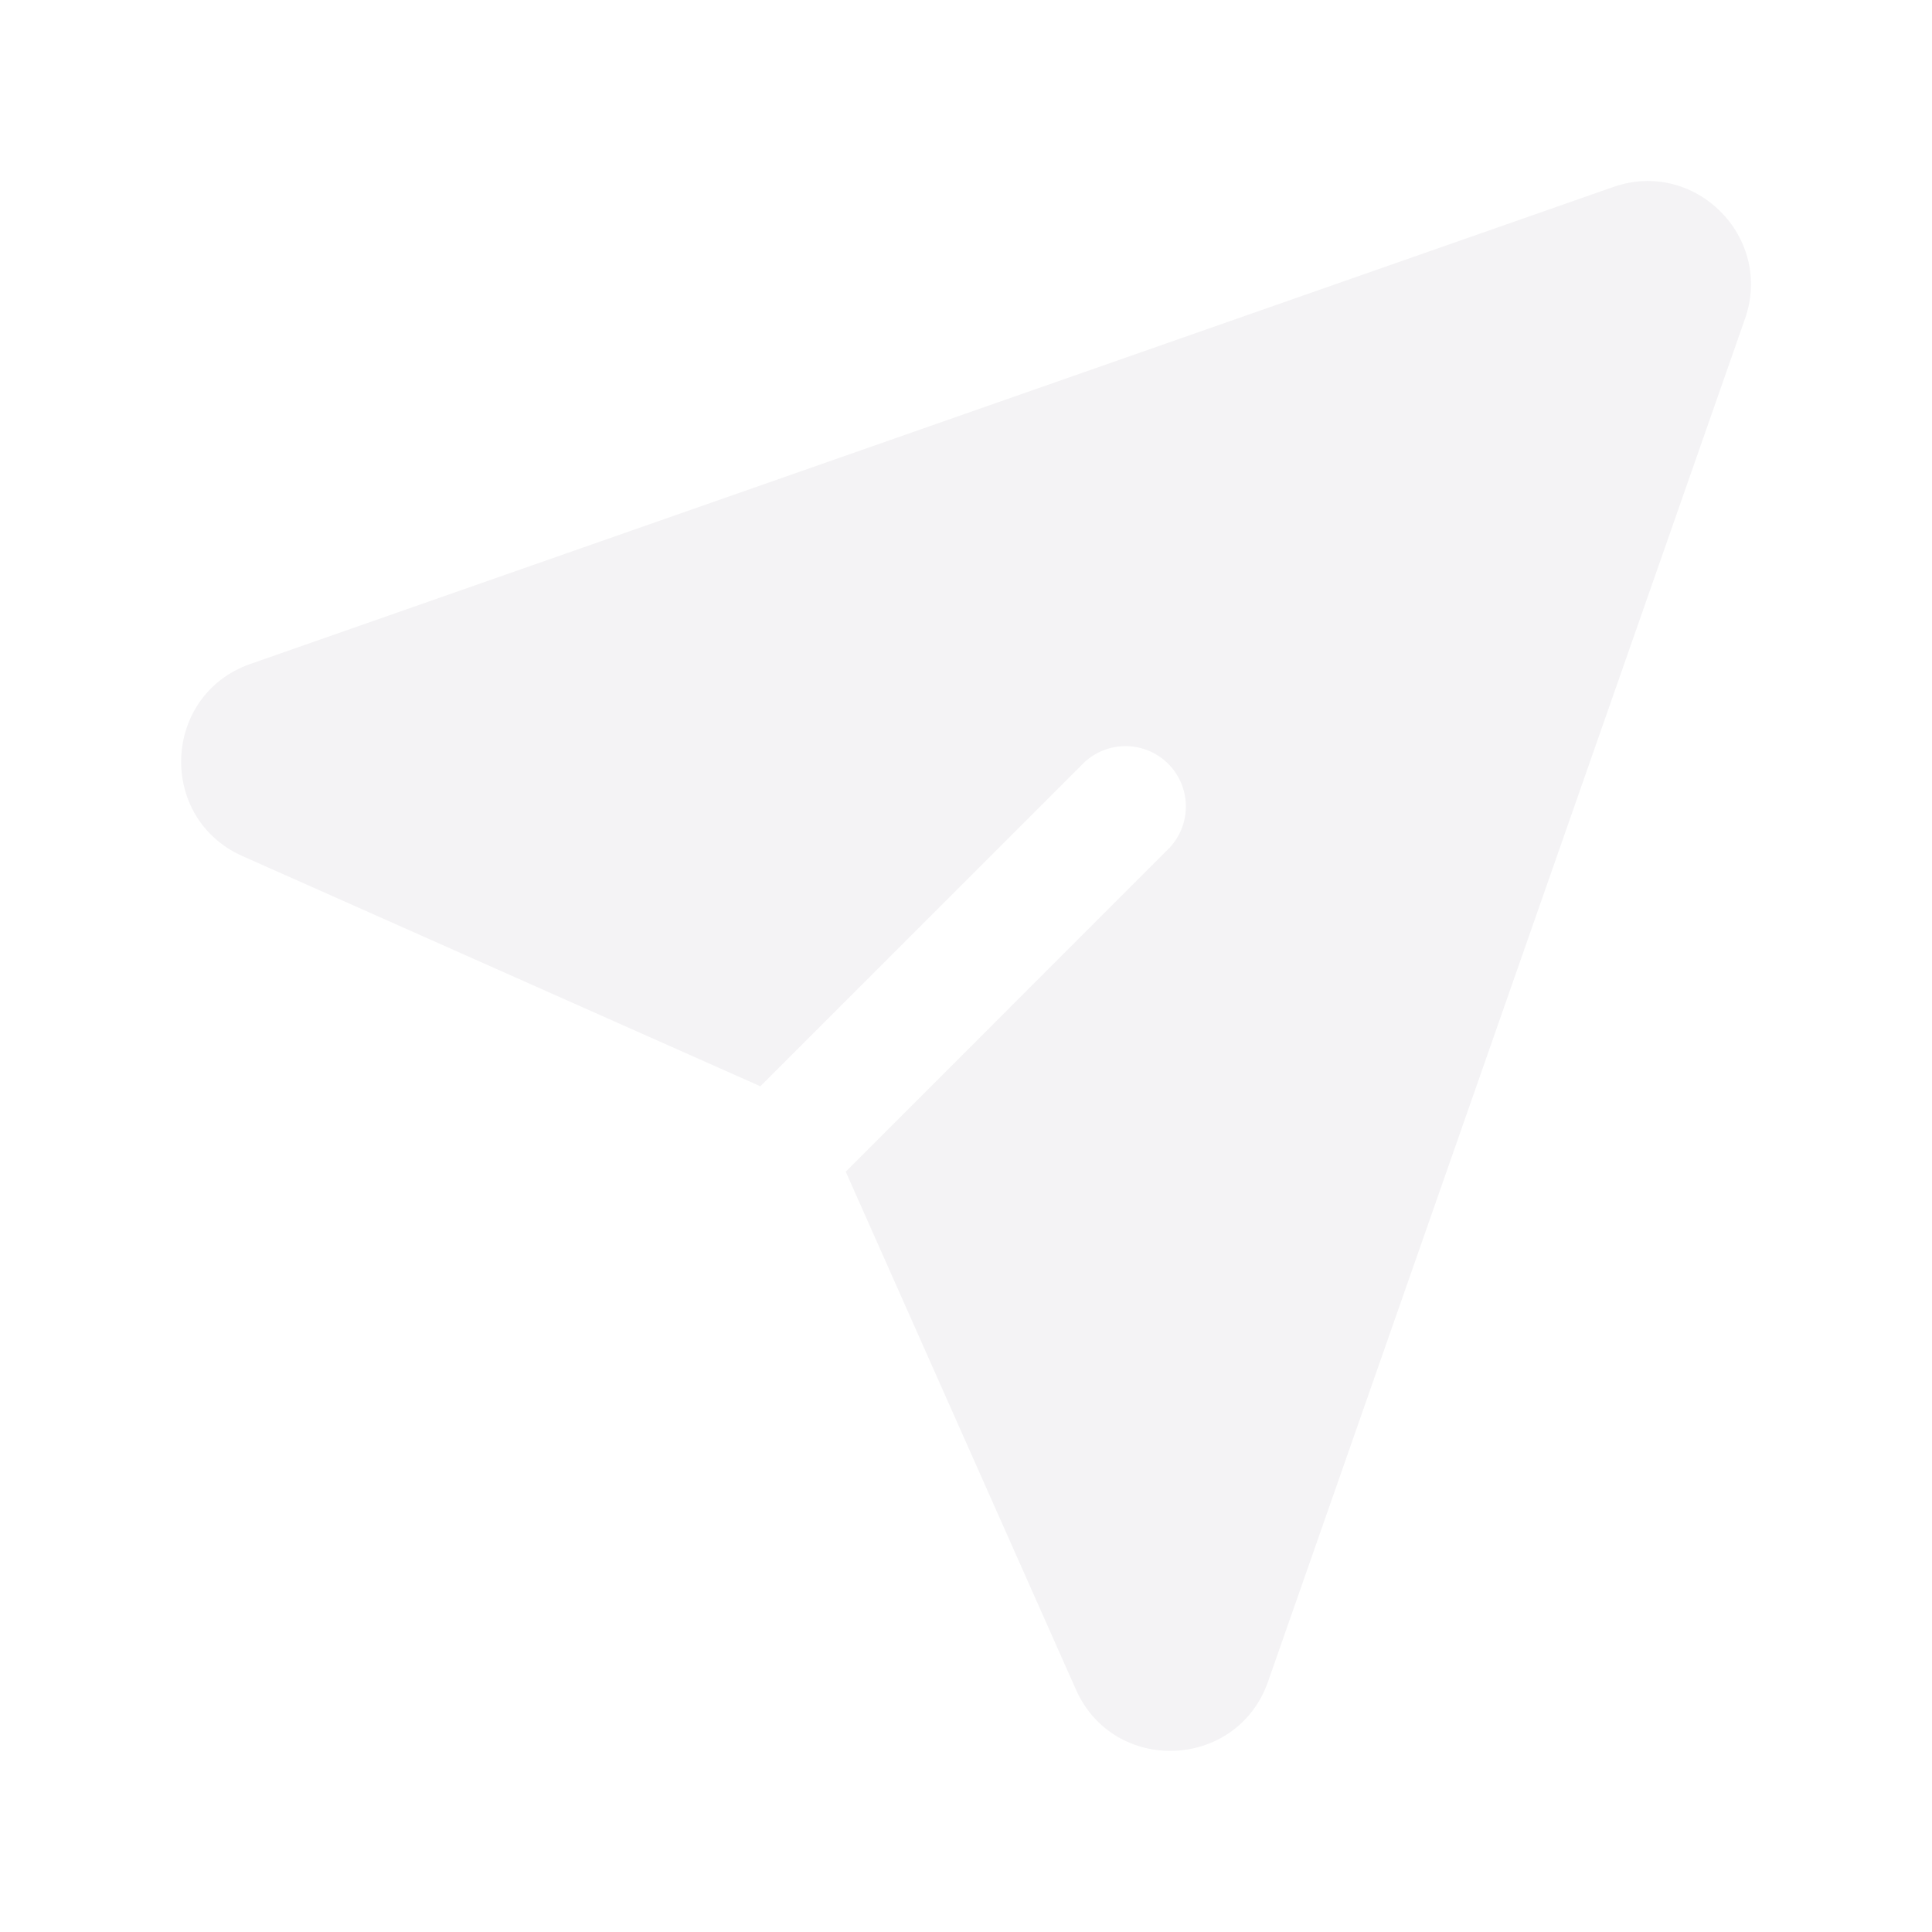
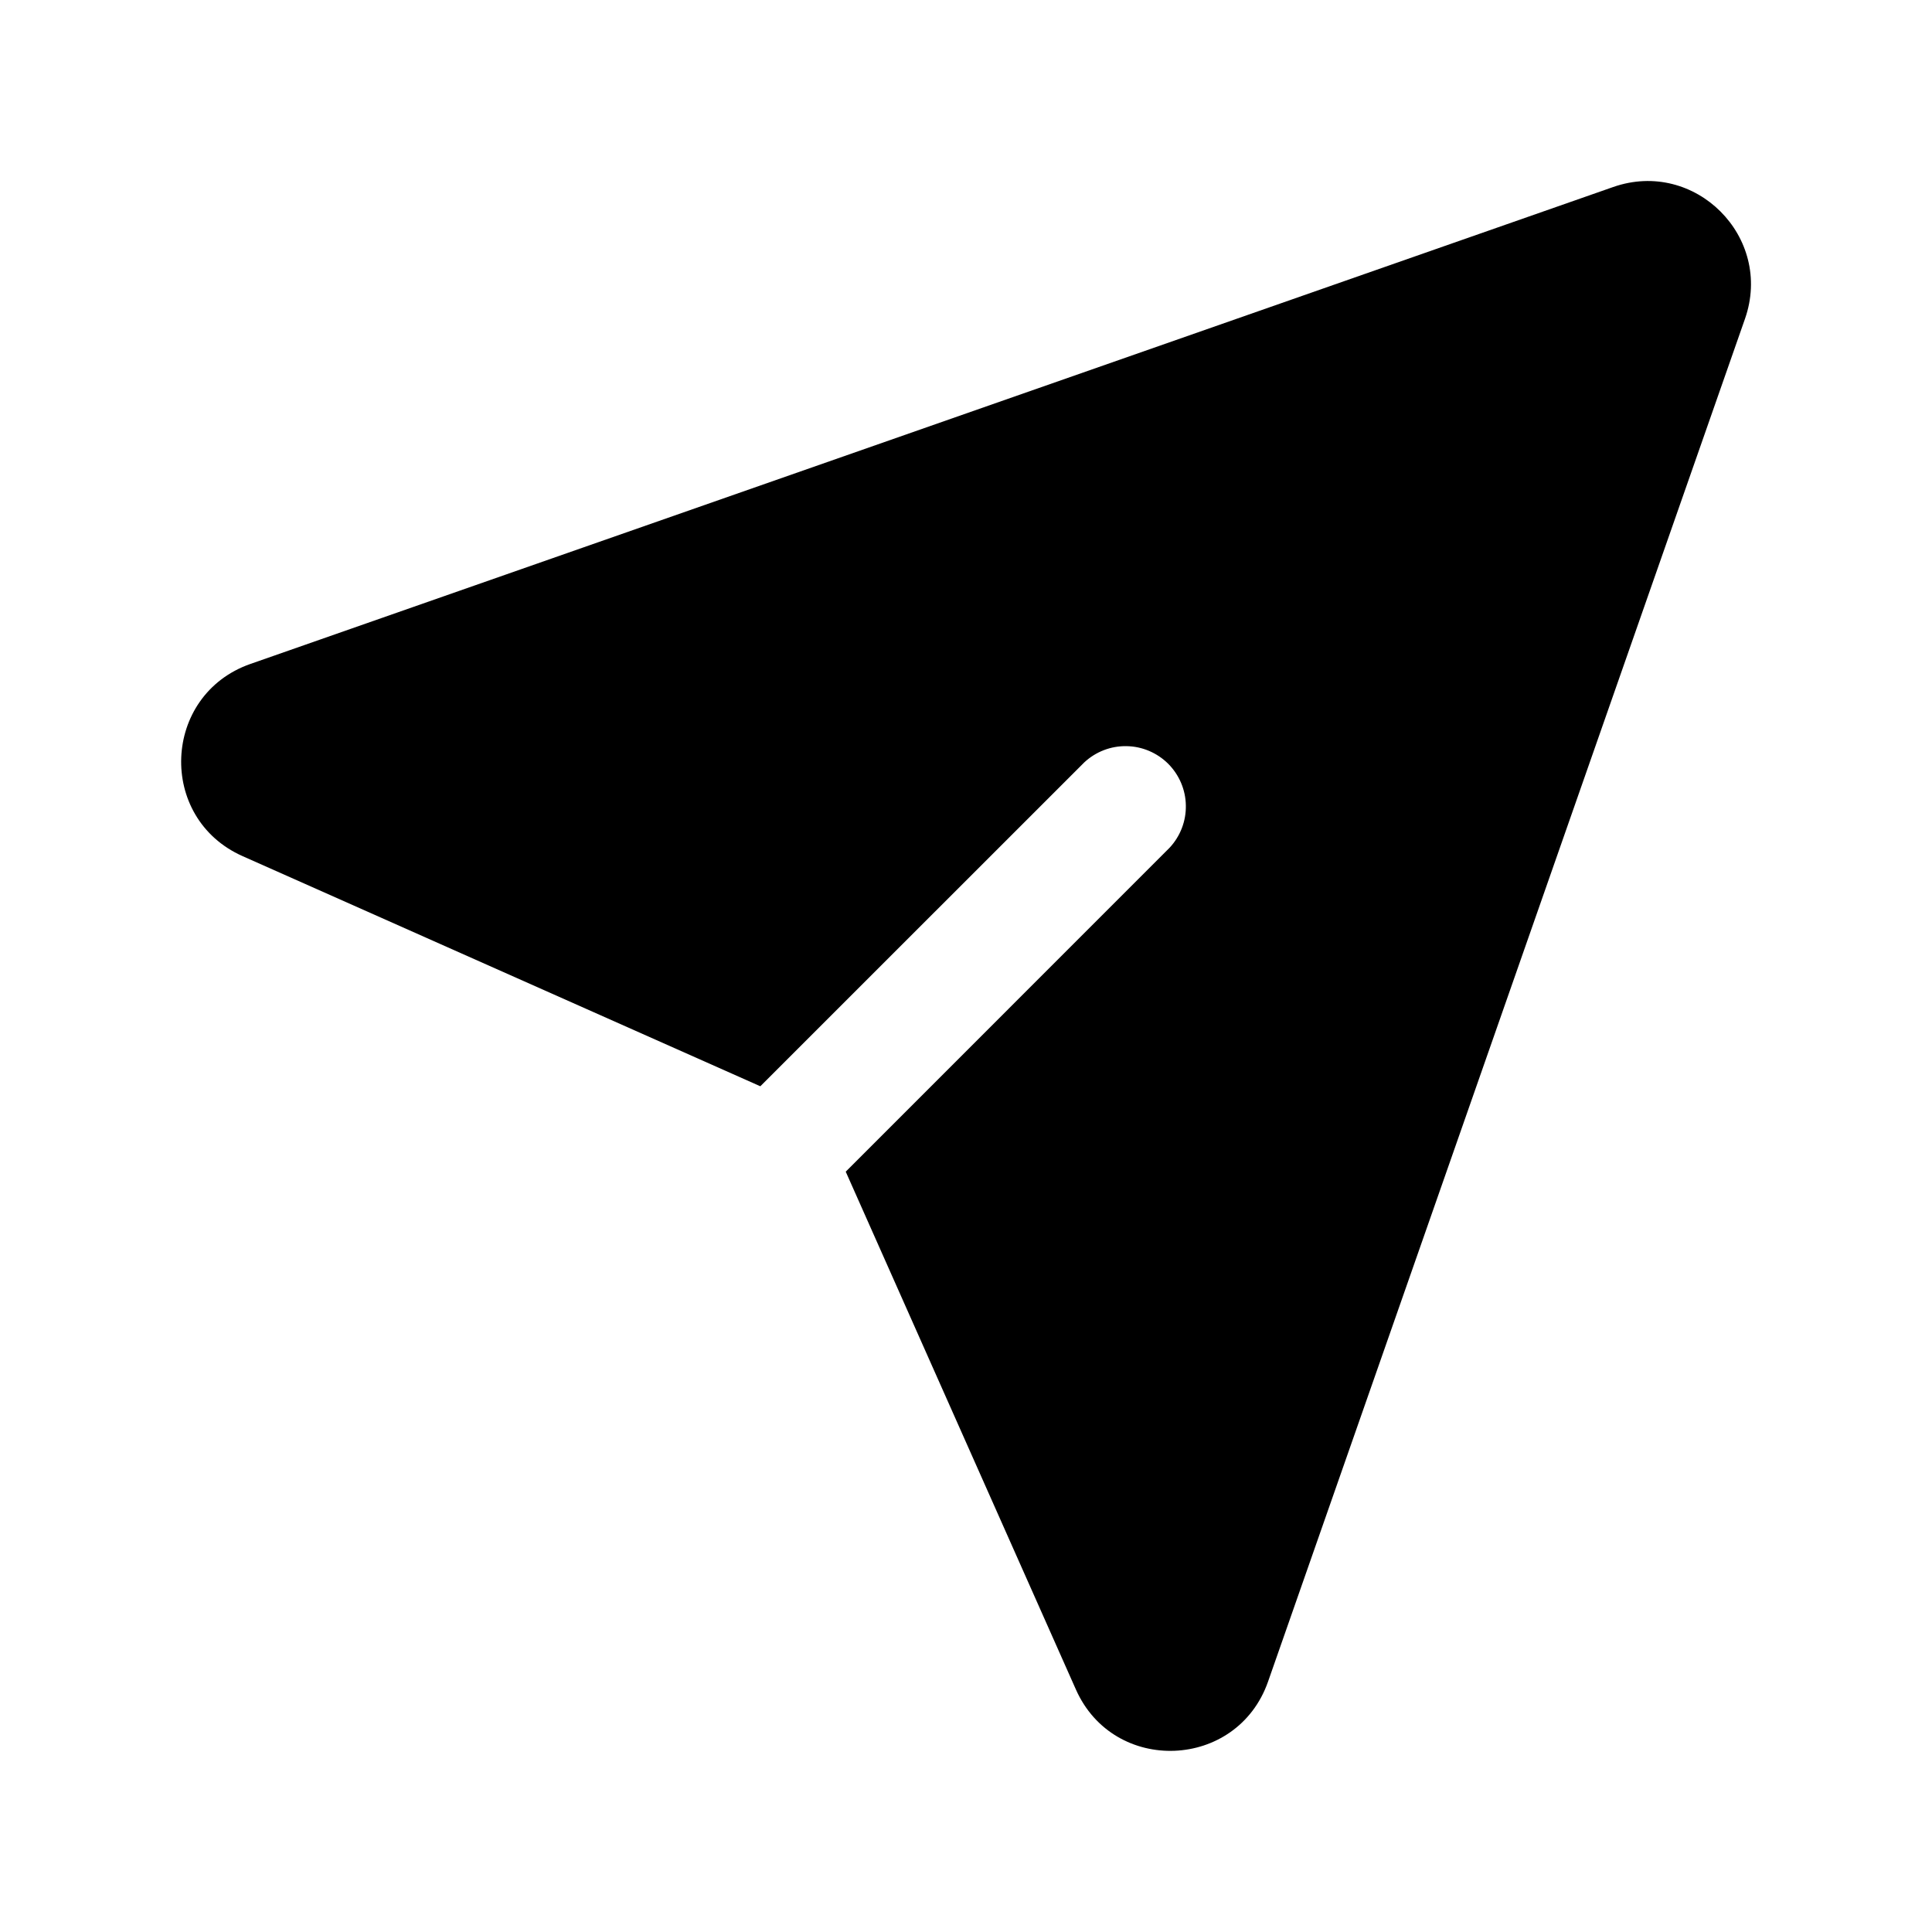
<svg xmlns="http://www.w3.org/2000/svg" preserveAspectRatio="none" overflow="visible" style="display: block;" width="24" height="24" viewBox="0 0 24 24" fill="none">
  <g id="mynaui:send-solid">
-     <path id="Vector" d="M20.04 2.323C21.056 1.968 22.032 2.944 21.677 3.96L15.752 20.89C15.367 21.988 13.837 22.05 13.365 20.987L10.506 14.555L14.53 10.53C14.662 10.388 14.735 10.2 14.731 10.005C14.728 9.811 14.649 9.626 14.512 9.488C14.374 9.351 14.189 9.272 13.995 9.269C13.8 9.265 13.612 9.338 13.47 9.47L9.445 13.494L3.013 10.635C1.95 10.162 2.013 8.633 3.11 8.248L20.04 2.323Z" fill="#F4F3F5" />
+     <path id="Vector" d="M20.04 2.323C21.056 1.968 22.032 2.944 21.677 3.96L15.752 20.89C15.367 21.988 13.837 22.05 13.365 20.987L10.506 14.555L14.53 10.53C14.662 10.388 14.735 10.2 14.731 10.005C14.728 9.811 14.649 9.626 14.512 9.488C14.374 9.351 14.189 9.272 13.995 9.269C13.8 9.265 13.612 9.338 13.47 9.47L9.445 13.494L3.013 10.635C1.95 10.162 2.013 8.633 3.11 8.248L20.04 2.323Z" fill="currentColor" />
  </g>
</svg>
